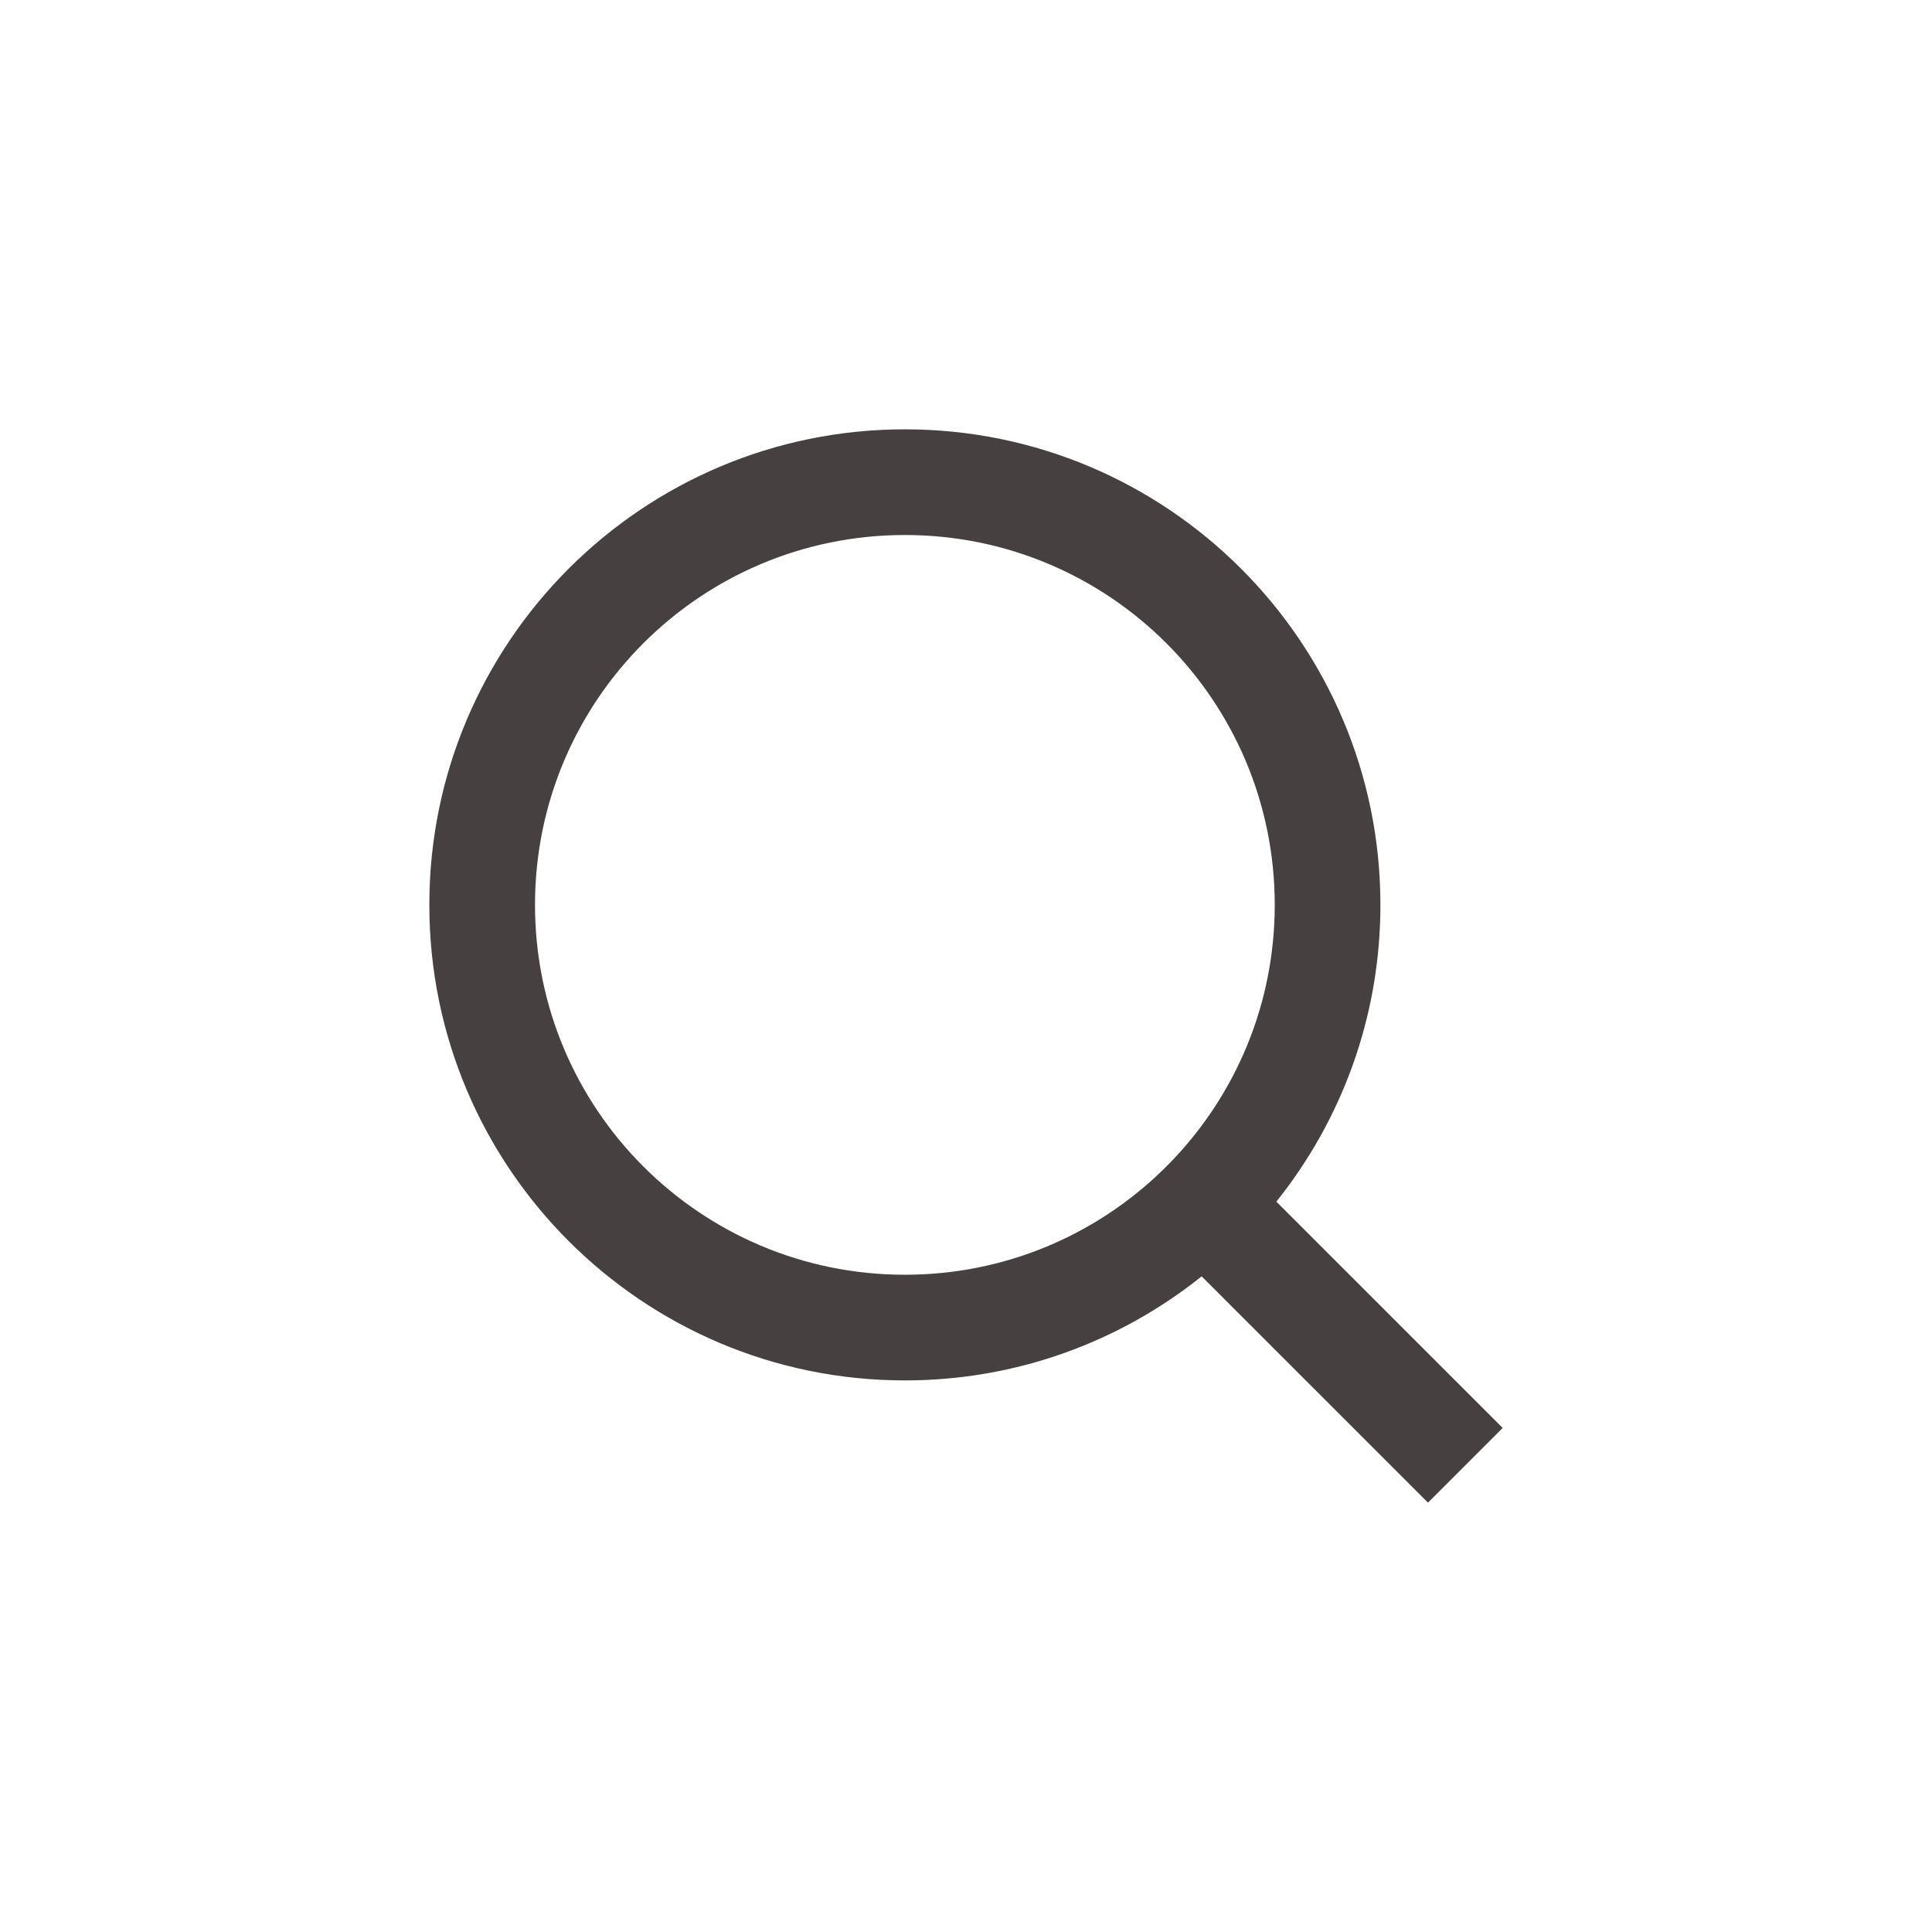
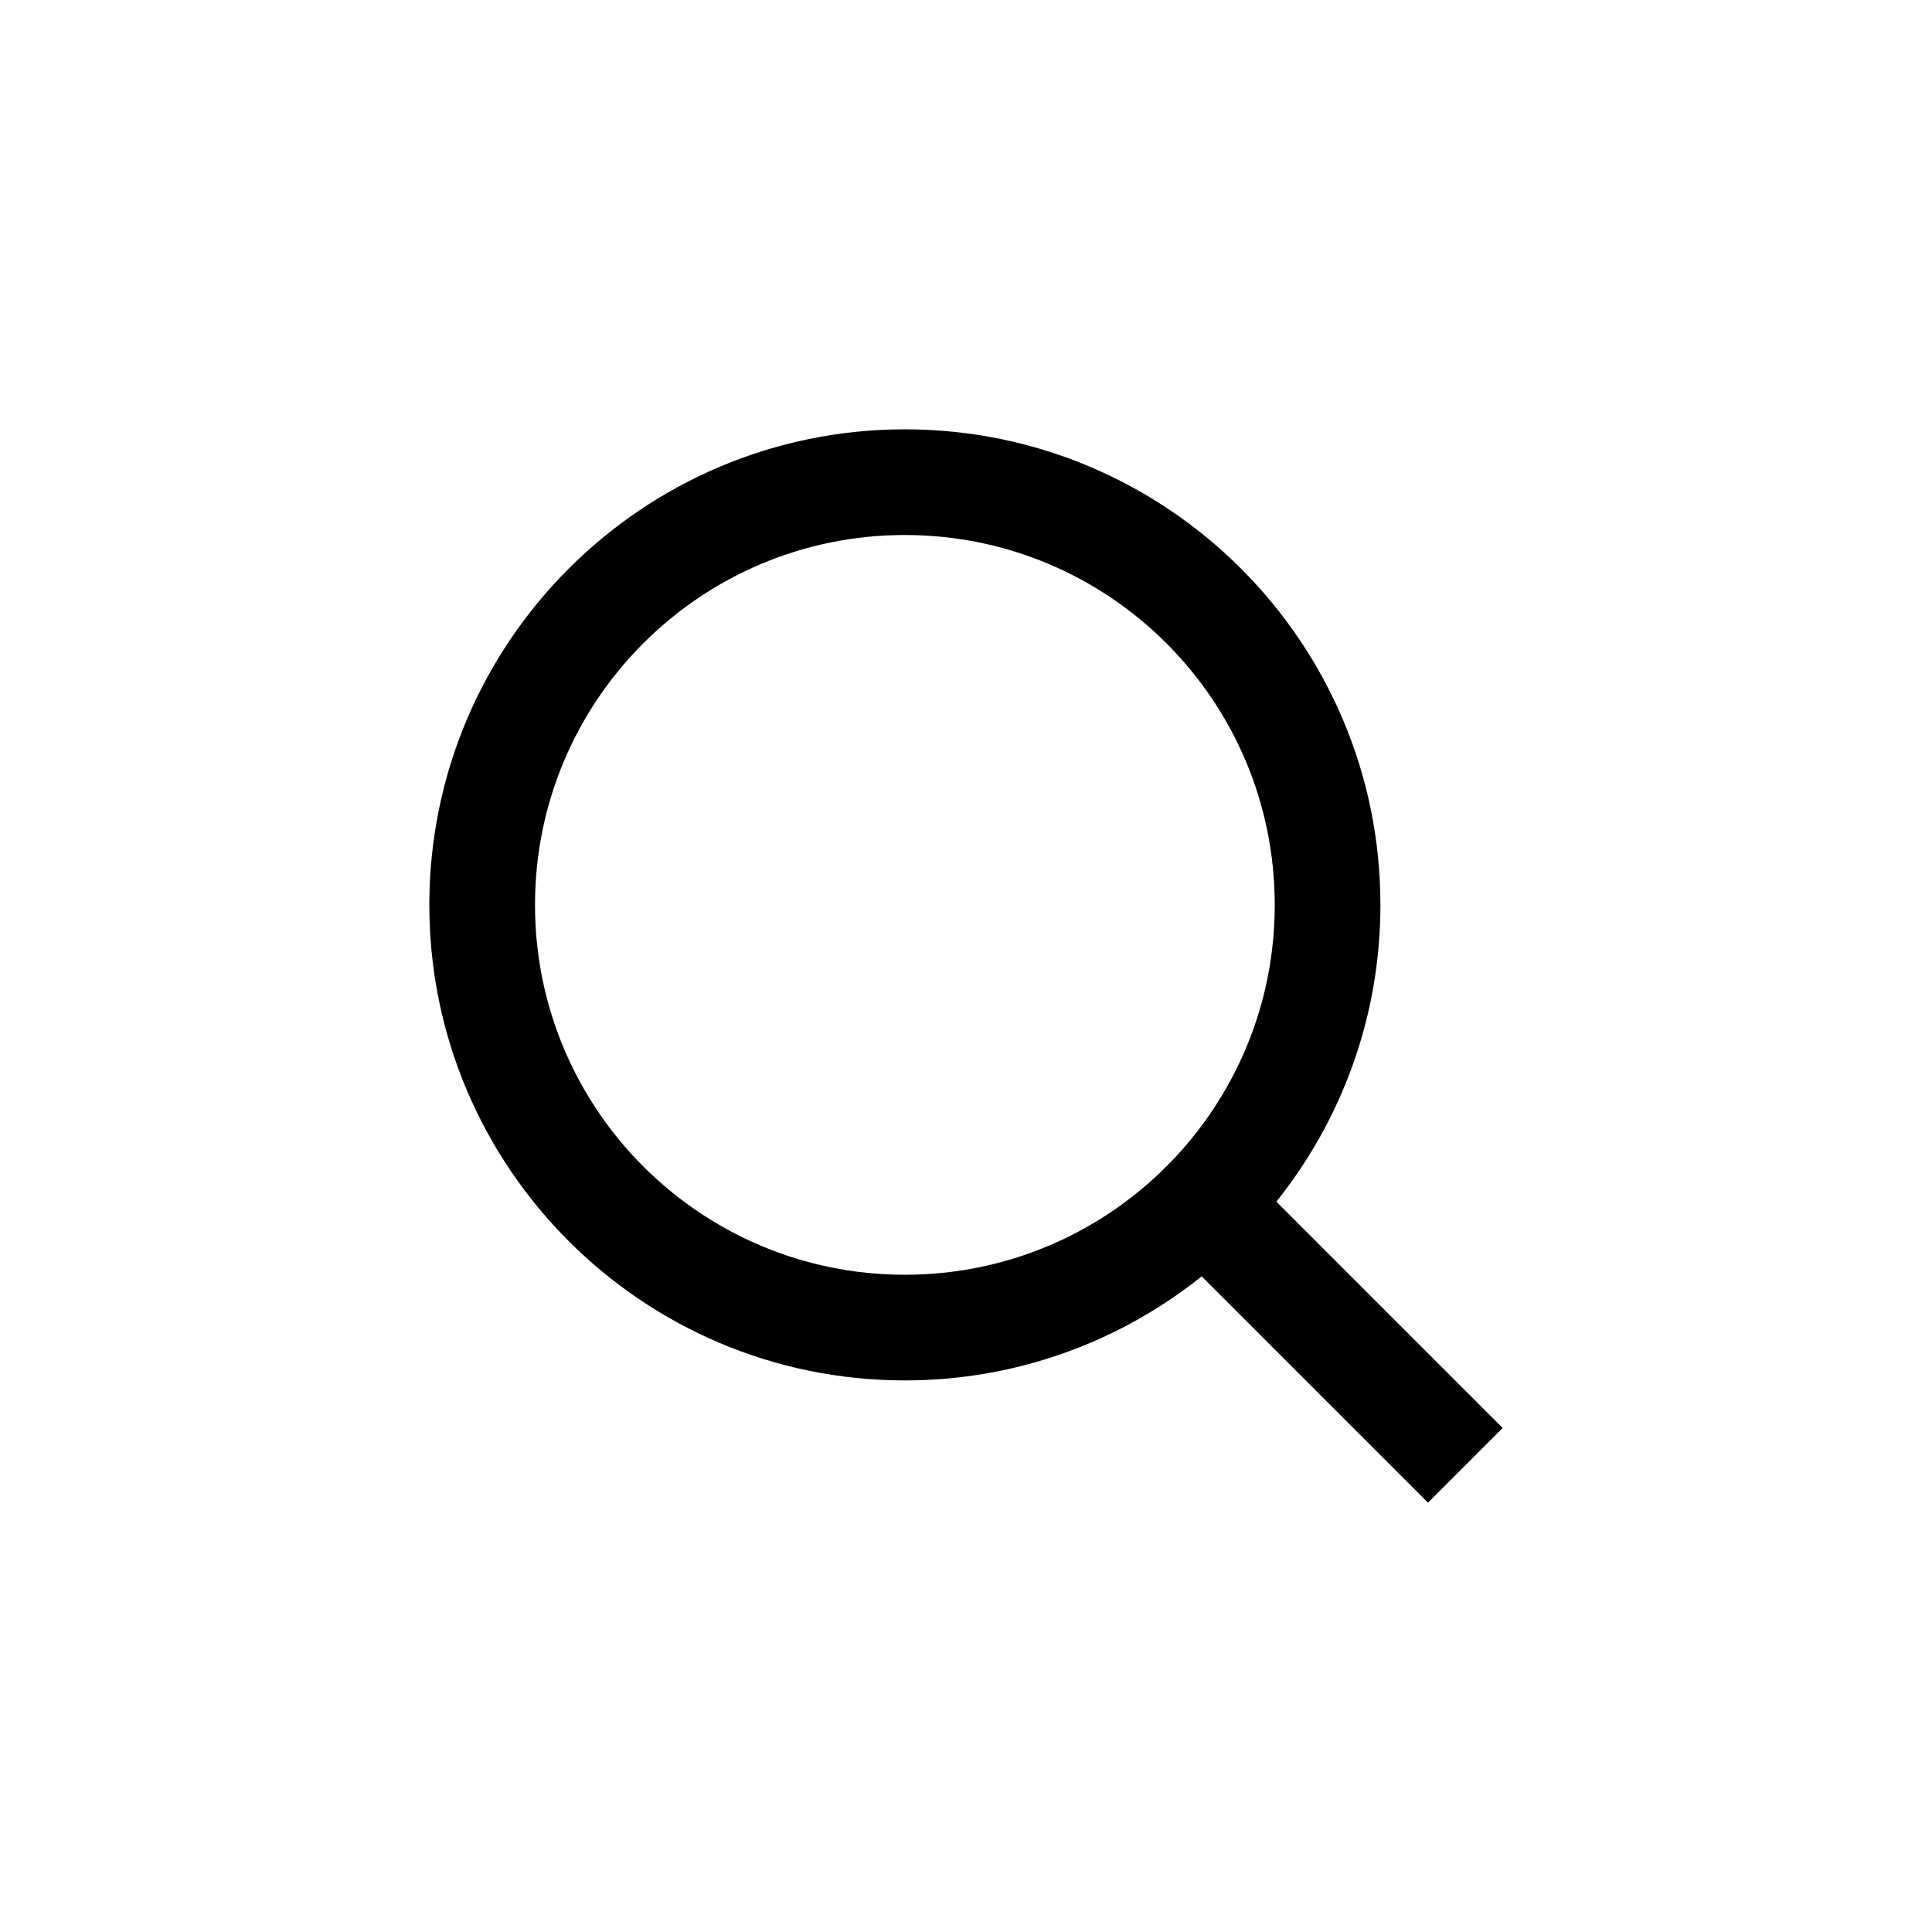
<svg xmlns="http://www.w3.org/2000/svg" width="36" height="36" viewBox="0 0 36 36" fill="none">
-   <path d="M23.783 22.391L28 26.608L26.608 28L22.391 23.783C20.875 24.996 18.952 25.722 16.861 25.722C11.97 25.722 8 21.752 8 16.861C8 11.97 11.97 8 16.861 8C21.752 8 25.722 11.97 25.722 16.861C25.722 18.952 24.996 20.875 23.783 22.391ZM21.808 21.66C23.012 20.42 23.753 18.727 23.753 16.861C23.753 13.053 20.669 9.969 16.861 9.969C13.053 9.969 9.969 13.053 9.969 16.861C9.969 20.669 13.053 23.753 16.861 23.753C18.727 23.753 20.42 23.012 21.66 21.808L21.808 21.66Z" fill="#474040" />
+   <path d="M23.783 22.391L28 26.608L26.608 28L22.391 23.783C20.875 24.996 18.952 25.722 16.861 25.722C11.97 25.722 8 21.752 8 16.861C8 11.97 11.97 8 16.861 8C21.752 8 25.722 11.97 25.722 16.861C25.722 18.952 24.996 20.875 23.783 22.391ZM21.808 21.66C23.012 20.42 23.753 18.727 23.753 16.861C23.753 13.053 20.669 9.969 16.861 9.969C13.053 9.969 9.969 13.053 9.969 16.861C9.969 20.669 13.053 23.753 16.861 23.753C18.727 23.753 20.42 23.012 21.66 21.808L21.808 21.66Z" fill="currentColor" />
</svg>
